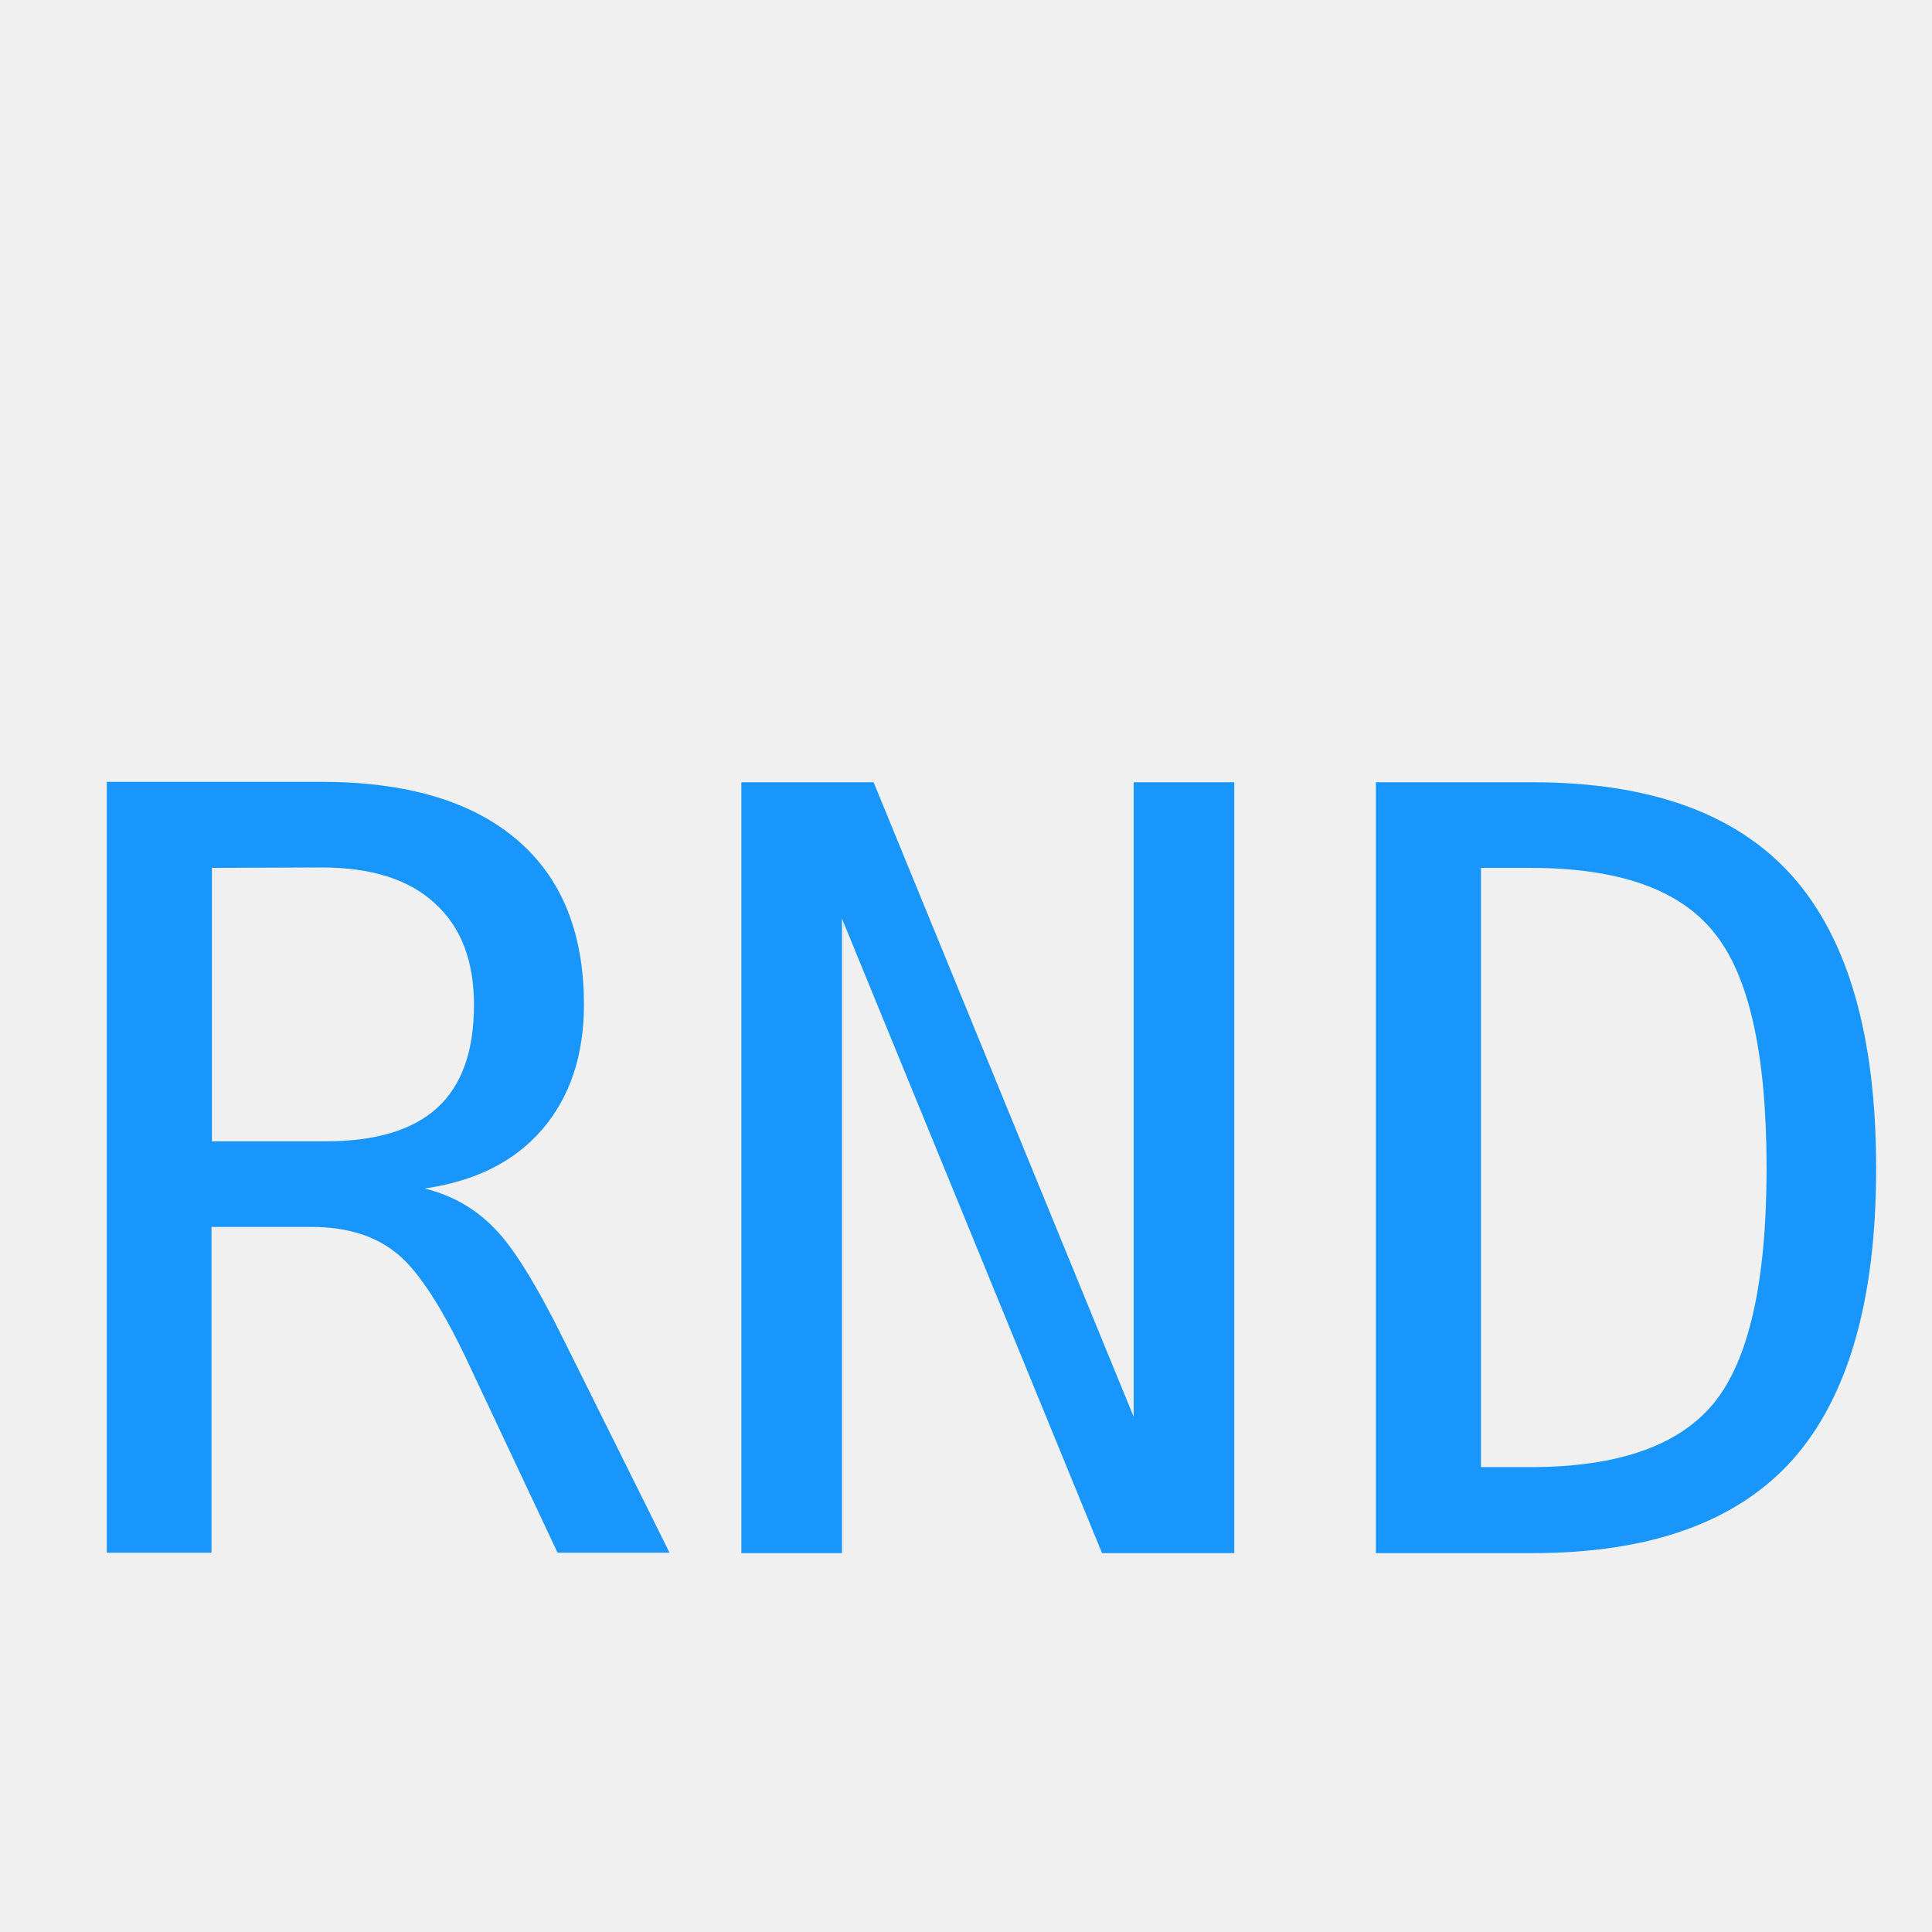
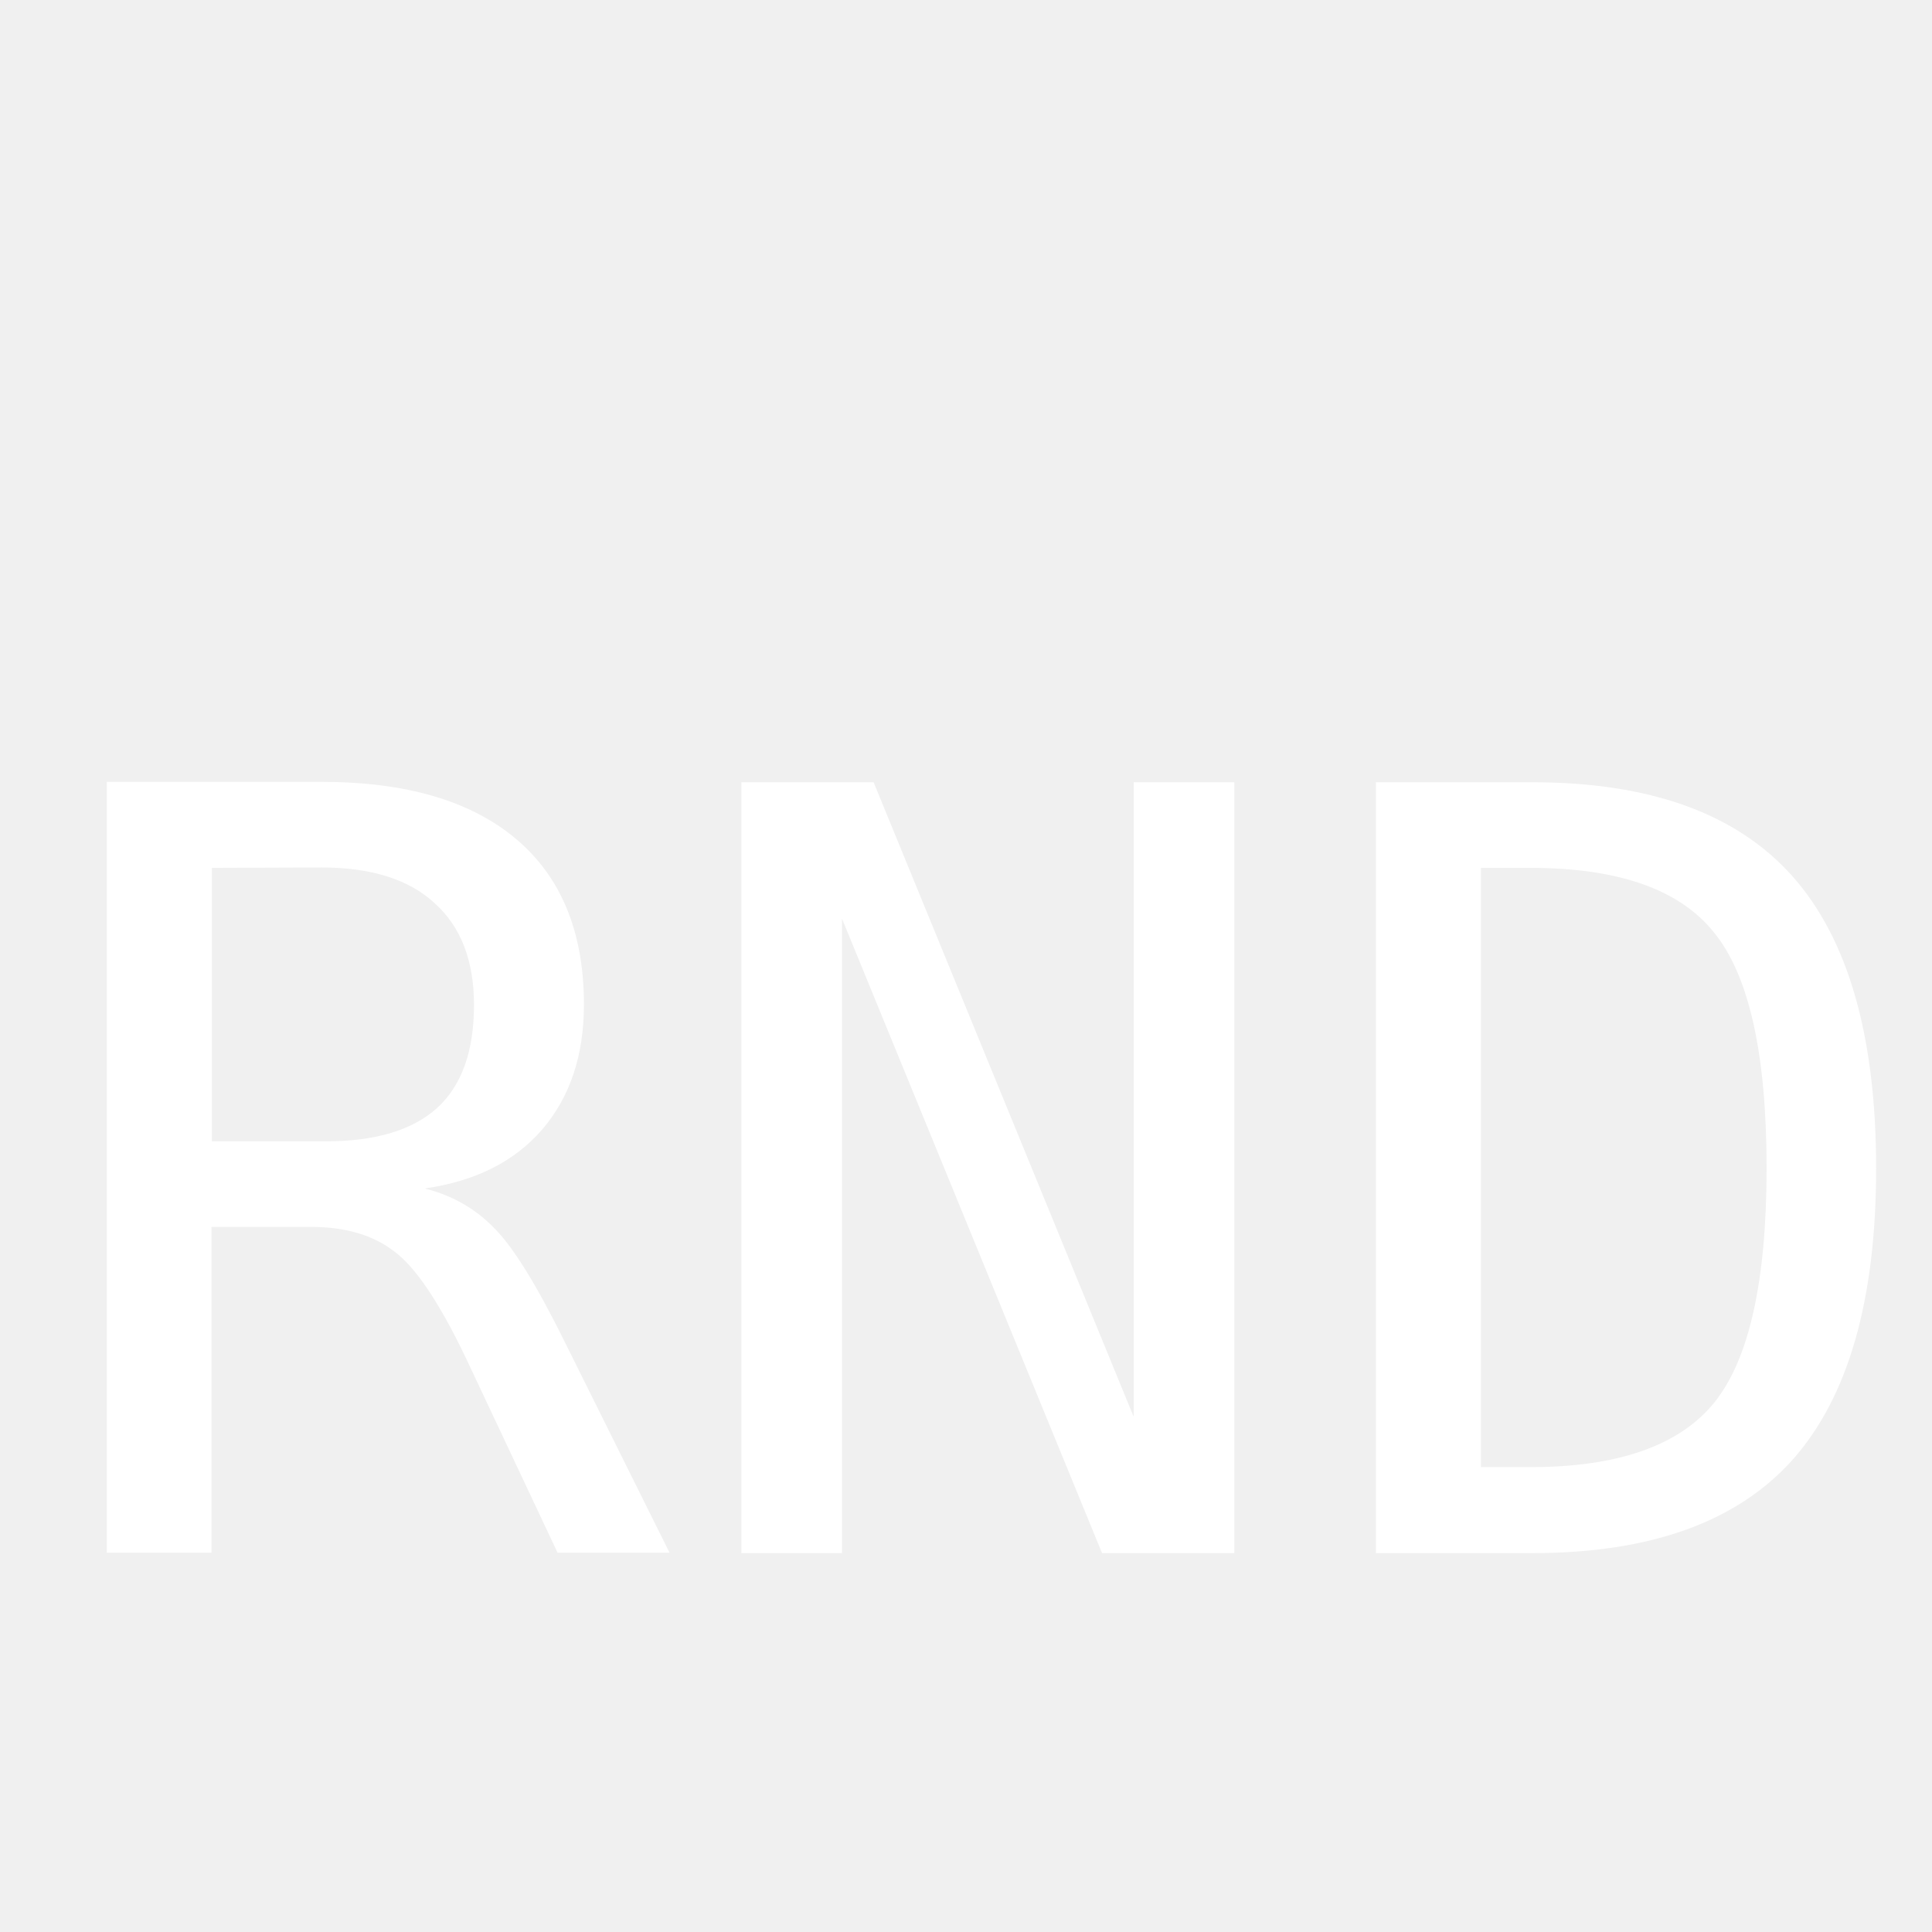
<svg xmlns="http://www.w3.org/2000/svg" width="18" height="18" viewBox="0 0 4.762 4.762" version="1.1" id="svg7595">
  <defs id="defs7589">
    <clipPath id="clip444">
      <path d="m 1201.582,338.199 h 18 v 18 h -18 z m 0,0" id="path24586" />
    </clipPath>
  </defs>
  <g id="layer1" transform="translate(-46.75571,-67.83304)">
-     <g aria-label="RND" style="font-style:normal;font-variant:normal;font-weight:normal;font-stretch:normal;font-size:2.606px;line-height:1.25;font-family:monospace;-inkscape-font-specification:'monospace, Normal';font-variant-ligatures:normal;font-variant-caps:normal;font-variant-numeric:normal;font-feature-settings:normal;text-align:start;letter-spacing:0px;word-spacing:0px;writing-mode:lr-tb;text-anchor:start;fill:#1996fc;fill-opacity:1;stroke:none;stroke-width:0.265" id="text4789" transform="translate(0,0.5291666)">
-       <path d="m 47.805,70.234 q 0.099,0.025 0.169,0.097 0.07,0.07 0.174,0.281 l 0.258,0.519 h -0.276 l -0.226,-0.48 q -0.098,-0.205 -0.177,-0.263 -0.078,-0.06 -0.204,-0.06 h -0.246 v 0.803 h -0.258 v -1.9 h 0.529 q 0.313,0 0.48,0.141 0.167,0.141 0.167,0.408 0,0.188 -0.103,0.308 -0.102,0.118 -0.288,0.145 z m -0.527,-0.791 v 0.674 h 0.281 q 0.184,0 0.275,-0.083 0.09,-0.083 0.09,-0.253 0,-0.164 -0.097,-0.251 -0.095,-0.088 -0.279,-0.088 z" style="font-style:normal;font-variant:normal;font-weight:normal;font-stretch:normal;font-size:2.606px;font-family:monospace;-inkscape-font-specification:'monospace, Normal';font-variant-ligatures:normal;font-variant-caps:normal;font-variant-numeric:normal;font-feature-settings:normal;text-align:start;writing-mode:lr-tb;text-anchor:start;fill:#1996fc;fill-opacity:1;stroke-width:0.265" id="path4826" />
-       <path d="m 48.583,69.232 h 0.326 l 0.641,1.564 v -1.564 h 0.248 v 1.9 h -0.326 l -0.641,-1.564 v 1.564 h -0.248 z" style="font-style:normal;font-variant:normal;font-weight:normal;font-stretch:normal;font-size:2.606px;font-family:monospace;-inkscape-font-specification:'monospace, Normal';font-variant-ligatures:normal;font-variant-caps:normal;font-variant-numeric:normal;font-feature-settings:normal;text-align:start;writing-mode:lr-tb;text-anchor:start;fill:#1996fc;fill-opacity:1;stroke-width:0.265" id="path4828" />
-       <path d="m 50.528,70.92 q 0.324,0 0.453,-0.159 0.129,-0.16 0.129,-0.578 0,-0.421 -0.129,-0.58 -0.127,-0.16 -0.453,-0.16 h -0.122 v 1.477 z m 0.005,-1.688 q 0.435,0 0.641,0.232 0.206,0.232 0.206,0.72 0,0.486 -0.206,0.718 -0.206,0.23 -0.641,0.23 h -0.386 v -1.9 z" style="font-style:normal;font-variant:normal;font-weight:normal;font-stretch:normal;font-size:2.606px;font-family:monospace;-inkscape-font-specification:'monospace, Normal';font-variant-ligatures:normal;font-variant-caps:normal;font-variant-numeric:normal;font-feature-settings:normal;text-align:start;writing-mode:lr-tb;text-anchor:start;fill:#1996fc;fill-opacity:1;stroke-width:0.265" id="path4830" />
+     <g aria-label="RND" style="font-style:normal;font-variant:normal;font-weight:normal;font-stretch:normal;font-size:2.606px;line-height:1.25;font-family:monospace;-inkscape-font-specification:'monospace, Normal';font-variant-ligatures:normal;font-variant-caps:normal;font-variant-numeric:normal;font-feature-settings:normal;text-align:start;letter-spacing:0px;word-spacing:0px;writing-mode:lr-tb;text-anchor:start;fill:#ffffff;fill-opacity:1;stroke:none;stroke-width:0.265" id="text4789" transform="translate(0,0.5291666)">
+       <path d="m 47.805,70.234 q 0.099,0.025 0.169,0.097 0.07,0.07 0.174,0.281 l 0.258,0.519 h -0.276 l -0.226,-0.48 q -0.098,-0.205 -0.177,-0.263 -0.078,-0.06 -0.204,-0.06 h -0.246 v 0.803 h -0.258 v -1.9 h 0.529 q 0.313,0 0.48,0.141 0.167,0.141 0.167,0.408 0,0.188 -0.103,0.308 -0.102,0.118 -0.288,0.145 z m -0.527,-0.791 v 0.674 h 0.281 q 0.184,0 0.275,-0.083 0.09,-0.083 0.09,-0.253 0,-0.164 -0.097,-0.251 -0.095,-0.088 -0.279,-0.088 z" style="font-style:normal;font-variant:normal;font-weight:normal;font-stretch:normal;font-size:2.606px;font-family:monospace;-inkscape-font-specification:'monospace, Normal';font-variant-ligatures:normal;font-variant-caps:normal;font-variant-numeric:normal;font-feature-settings:normal;text-align:start;writing-mode:lr-tb;text-anchor:start;fill:#ffffff;fill-opacity:1;stroke-width:0.265" id="path4826" />
+       <path d="m 48.583,69.232 h 0.326 l 0.641,1.564 v -1.564 h 0.248 v 1.9 h -0.326 l -0.641,-1.564 v 1.564 h -0.248 z" style="font-style:normal;font-variant:normal;font-weight:normal;font-stretch:normal;font-size:2.606px;font-family:monospace;-inkscape-font-specification:'monospace, Normal';font-variant-ligatures:normal;font-variant-caps:normal;font-variant-numeric:normal;font-feature-settings:normal;text-align:start;writing-mode:lr-tb;text-anchor:start;fill:#ffffff;fill-opacity:1;stroke-width:0.265" id="path4828" />
+       <path d="m 50.528,70.92 q 0.324,0 0.453,-0.159 0.129,-0.16 0.129,-0.578 0,-0.421 -0.129,-0.58 -0.127,-0.16 -0.453,-0.16 h -0.122 v 1.477 z m 0.005,-1.688 q 0.435,0 0.641,0.232 0.206,0.232 0.206,0.72 0,0.486 -0.206,0.718 -0.206,0.23 -0.641,0.23 h -0.386 v -1.9 z" style="font-style:normal;font-variant:normal;font-weight:normal;font-stretch:normal;font-size:2.606px;font-family:monospace;-inkscape-font-specification:'monospace, Normal';font-variant-ligatures:normal;font-variant-caps:normal;font-variant-numeric:normal;font-feature-settings:normal;text-align:start;writing-mode:lr-tb;text-anchor:start;fill:#ffffff;fill-opacity:1;stroke-width:0.265" id="path4830" />
    </g>
  </g>
</svg>
